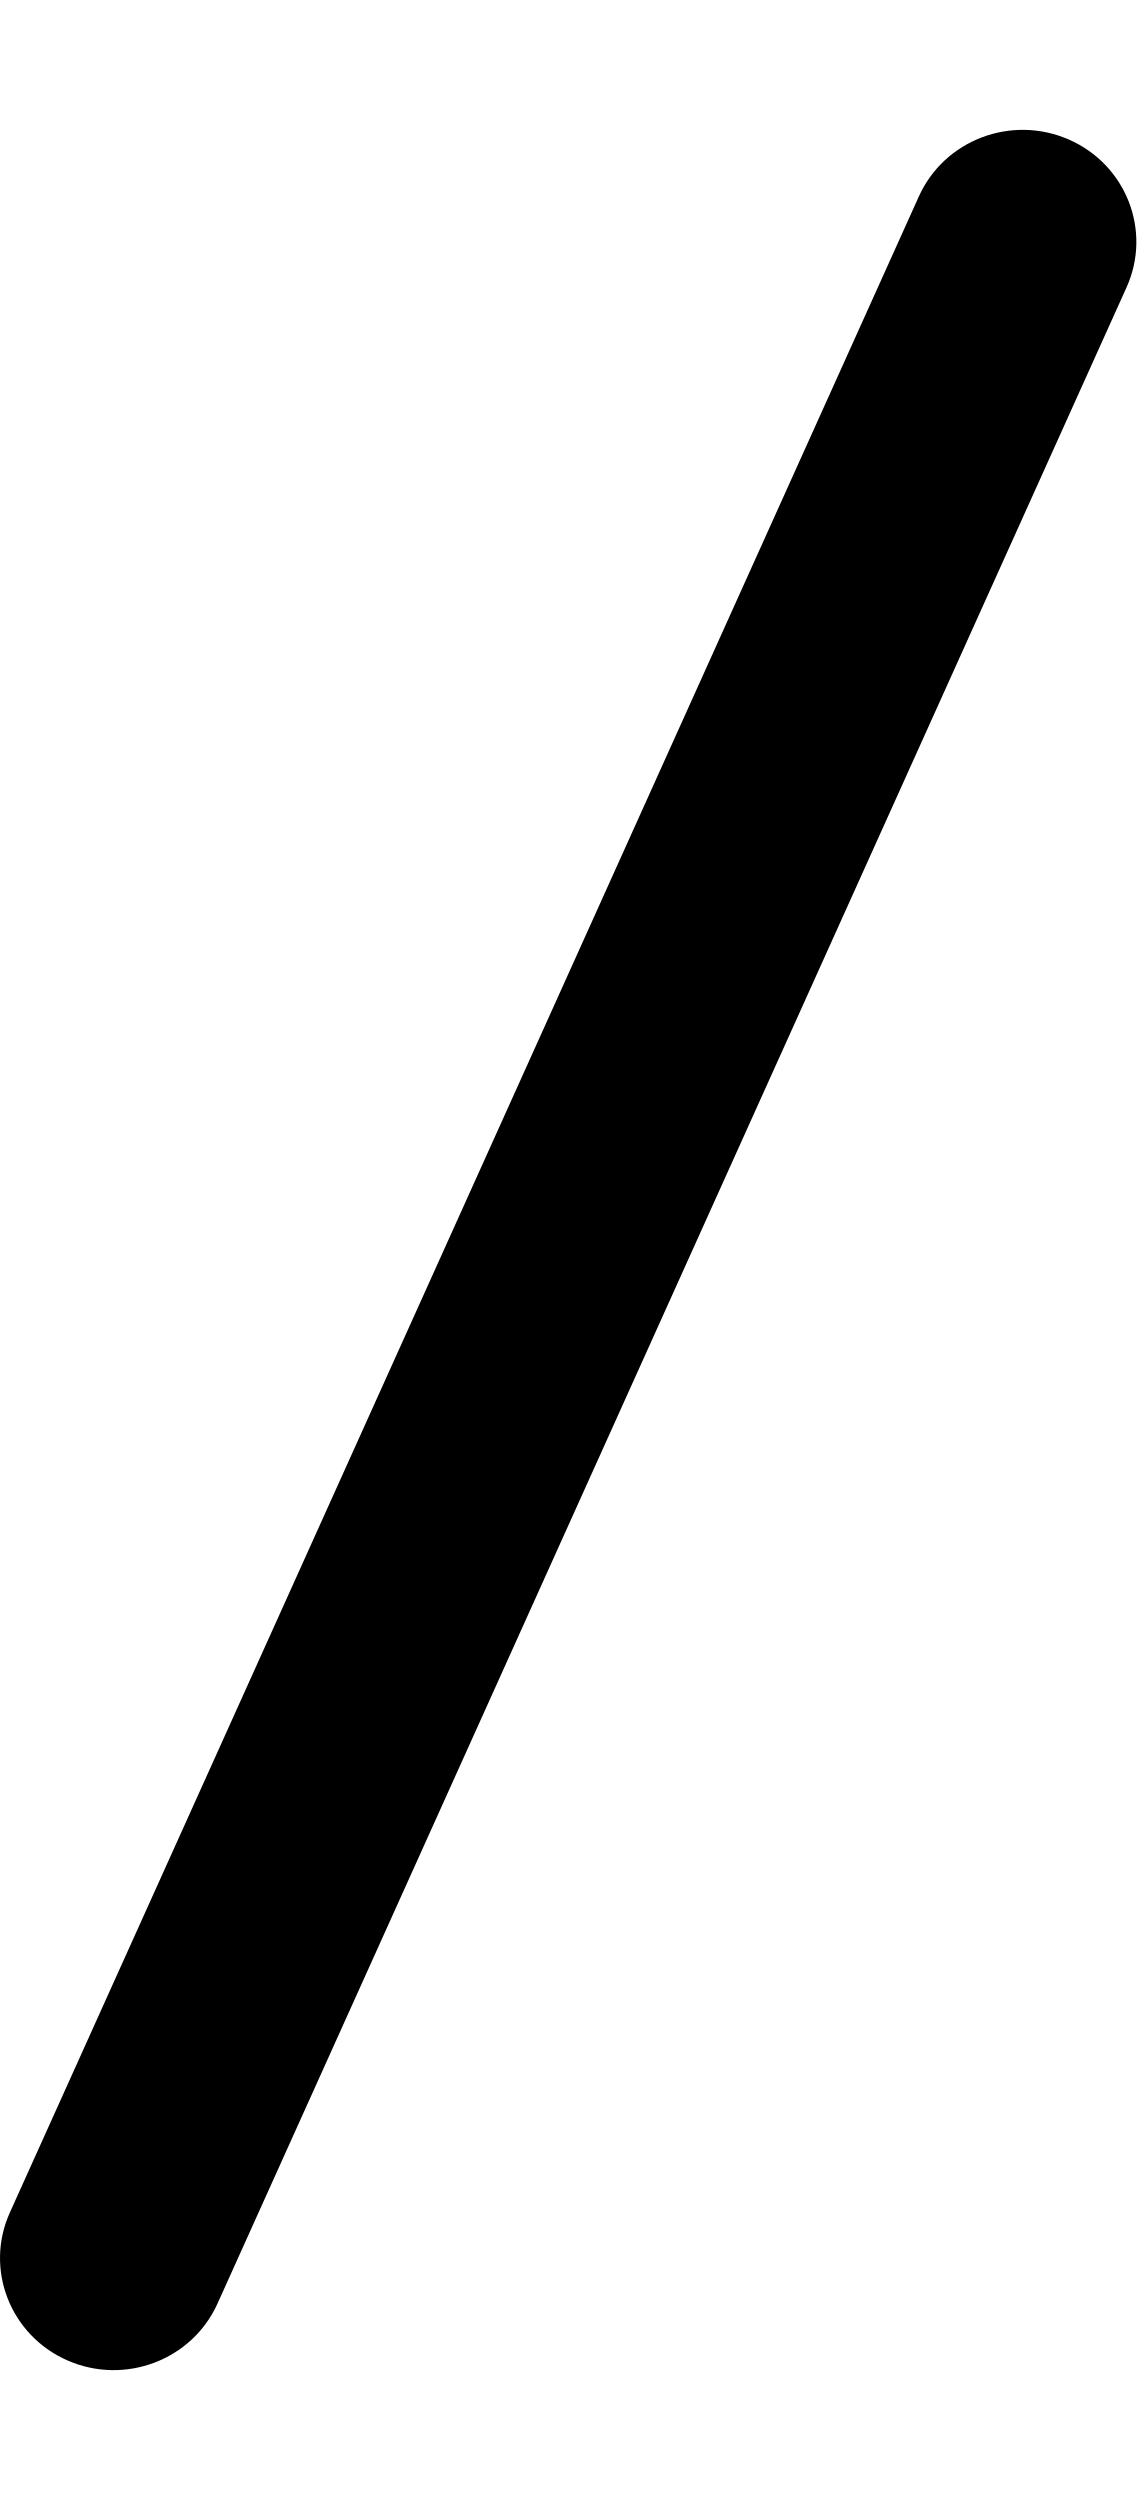
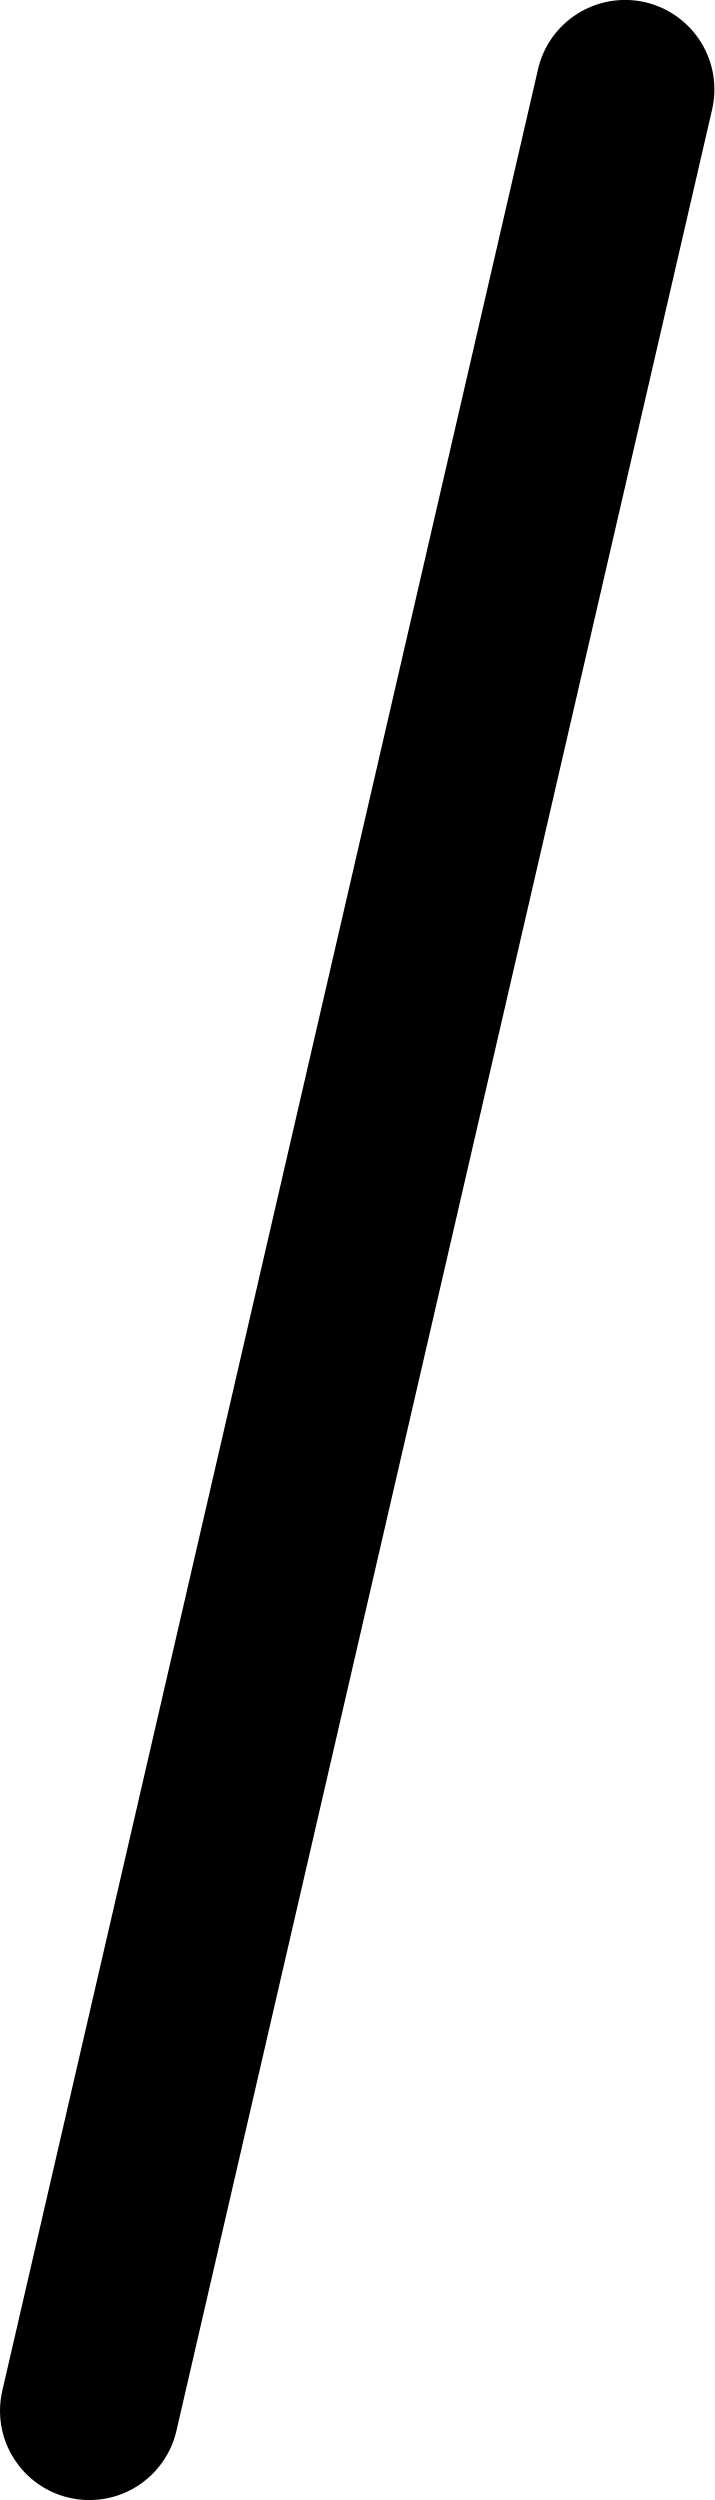
- <svg xmlns="http://www.w3.org/2000/svg" viewBox="0 0 35 77">
-   <g clip-path="url(#clip0_1769_123)">
-     <path d="M28.301 6.05C29.086 4.308 31.154 3.524 32.921 4.298C34.687 5.072 35.483 7.111 34.697 8.852L6.699 70.95C5.914 72.692 3.846 73.476 2.079 72.702C0.313 71.928 -0.482 69.889 0.303 68.148L28.301 6.05Z" />
-   </g>
-   <defs>
-     <clipPath id="clip0_1769_123">
-       <rect width="35" height="69" transform="translate(0 4)" />
-     </clipPath>
-   </defs>
+ <svg xmlns="http://www.w3.org/2000/svg" viewBox="0 0 8 28">
+   <path d="M6.026 0.775C6.085 0.517 6.245 0.292 6.47 0.152C6.695 0.011 6.967 -0.035 7.226 0.025C7.484 0.085 7.708 0.245 7.849 0.47C7.99 0.695 8.035 0.967 7.976 1.225L1.976 27.225C1.916 27.484 1.756 27.708 1.531 27.849C1.306 27.989 1.034 28.035 0.776 27.975C0.517 27.916 0.293 27.756 0.152 27.53C0.011 27.305 -0.034 27.034 0.026 26.775L6.026 0.775Z" />
</svg>
